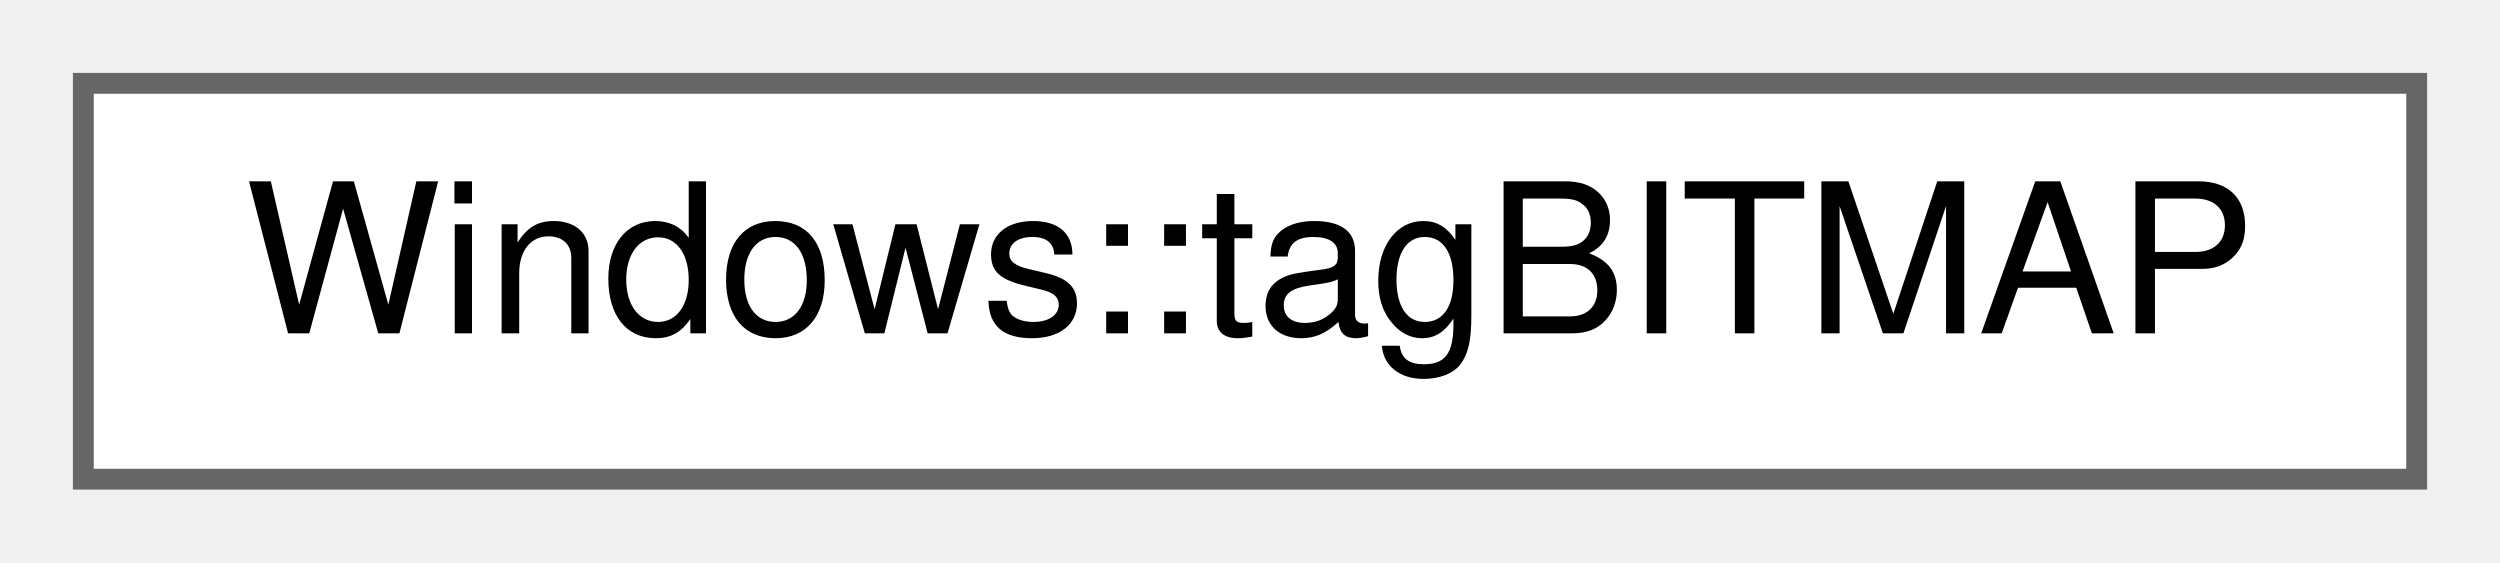
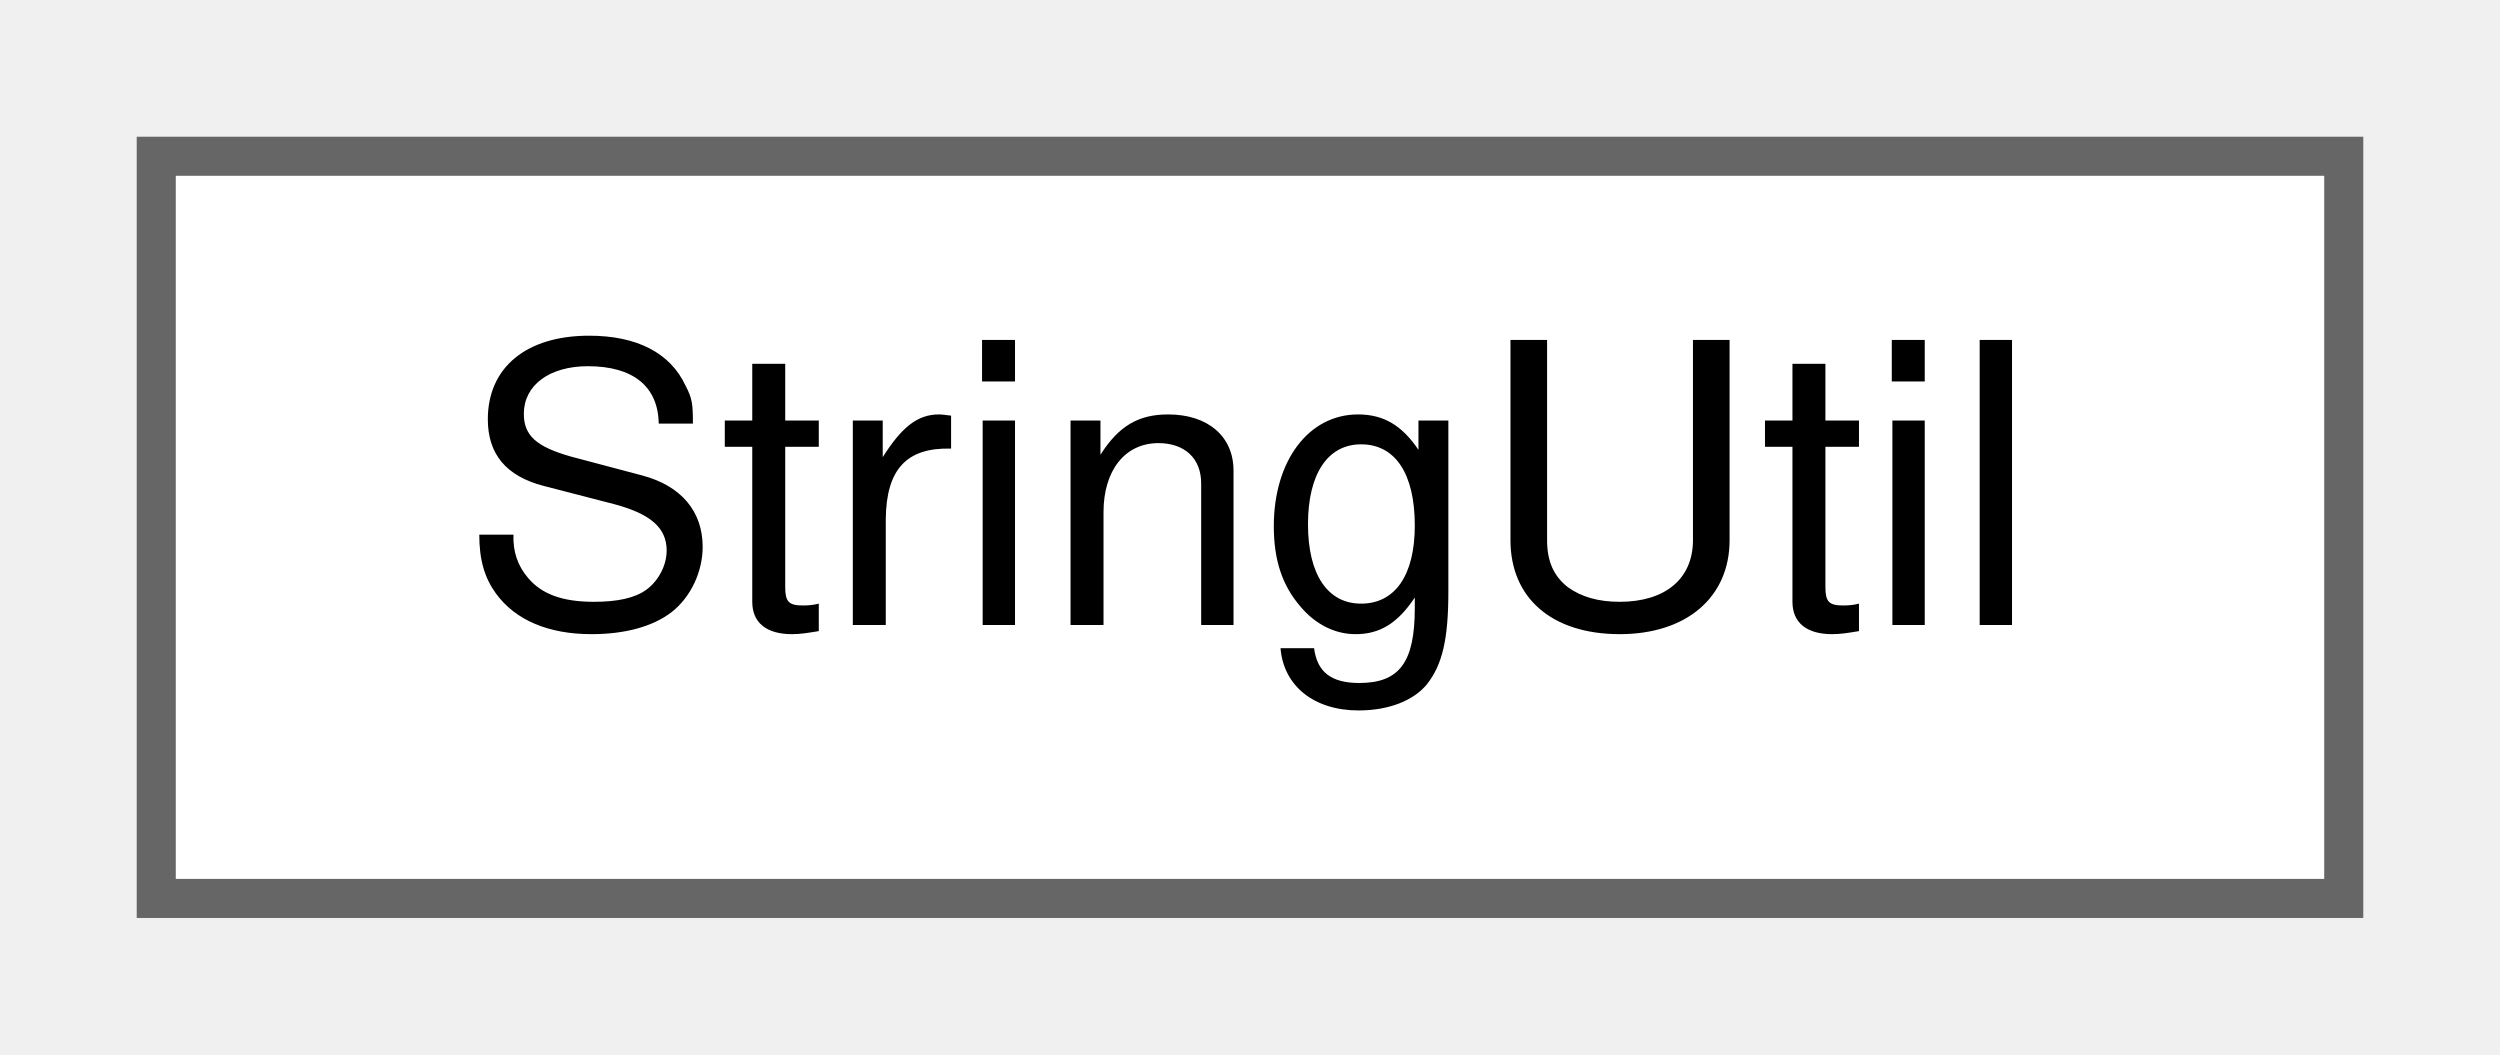
- <svg xmlns="http://www.w3.org/2000/svg" xmlns:xlink="http://www.w3.org/1999/xlink" width="120pt" height="27pt" viewBox="0.00 0.00 120.00 27.00">
+ <svg xmlns="http://www.w3.org/2000/svg" xmlns:xlink="http://www.w3.org/1999/xlink" width="64pt" height="27pt" viewBox="0.00 0.00 64.00 27.00">
  <g id="graph0" class="graph" transform="scale(1 1) rotate(0) translate(4 23)">
    <g id="Node000000" class="node">
      <g id="a_Node000000">
-         <a xlink:href="struct_windows_1_1tag_b_i_t_m_a_p.html" target="_top" xlink:title=" ">
-           <polygon fill="white" stroke="#666666" points="112,-19 0,-19 0,0 112,0 112,-19" />
-           <text text-anchor="middle" x="56" y="-7" font-family="Helvetica,sans-Serif" font-size="10.00">Windows::tagBITMAP</text>
+         <a xlink:href="struct_string_util.html" target="_top" xlink:title="The StringUtil type provides several string routines not included in the standard C++ library (like,...">
+           <polygon fill="white" stroke="#666666" points="56,-19 0,-19 0,0 56,0 56,-19" />
+           <text text-anchor="middle" x="28" y="-7" font-family="Helvetica,sans-Serif" font-size="10.00">StringUtil</text>
        </a>
      </g>
    </g>
  </g>
</svg>
